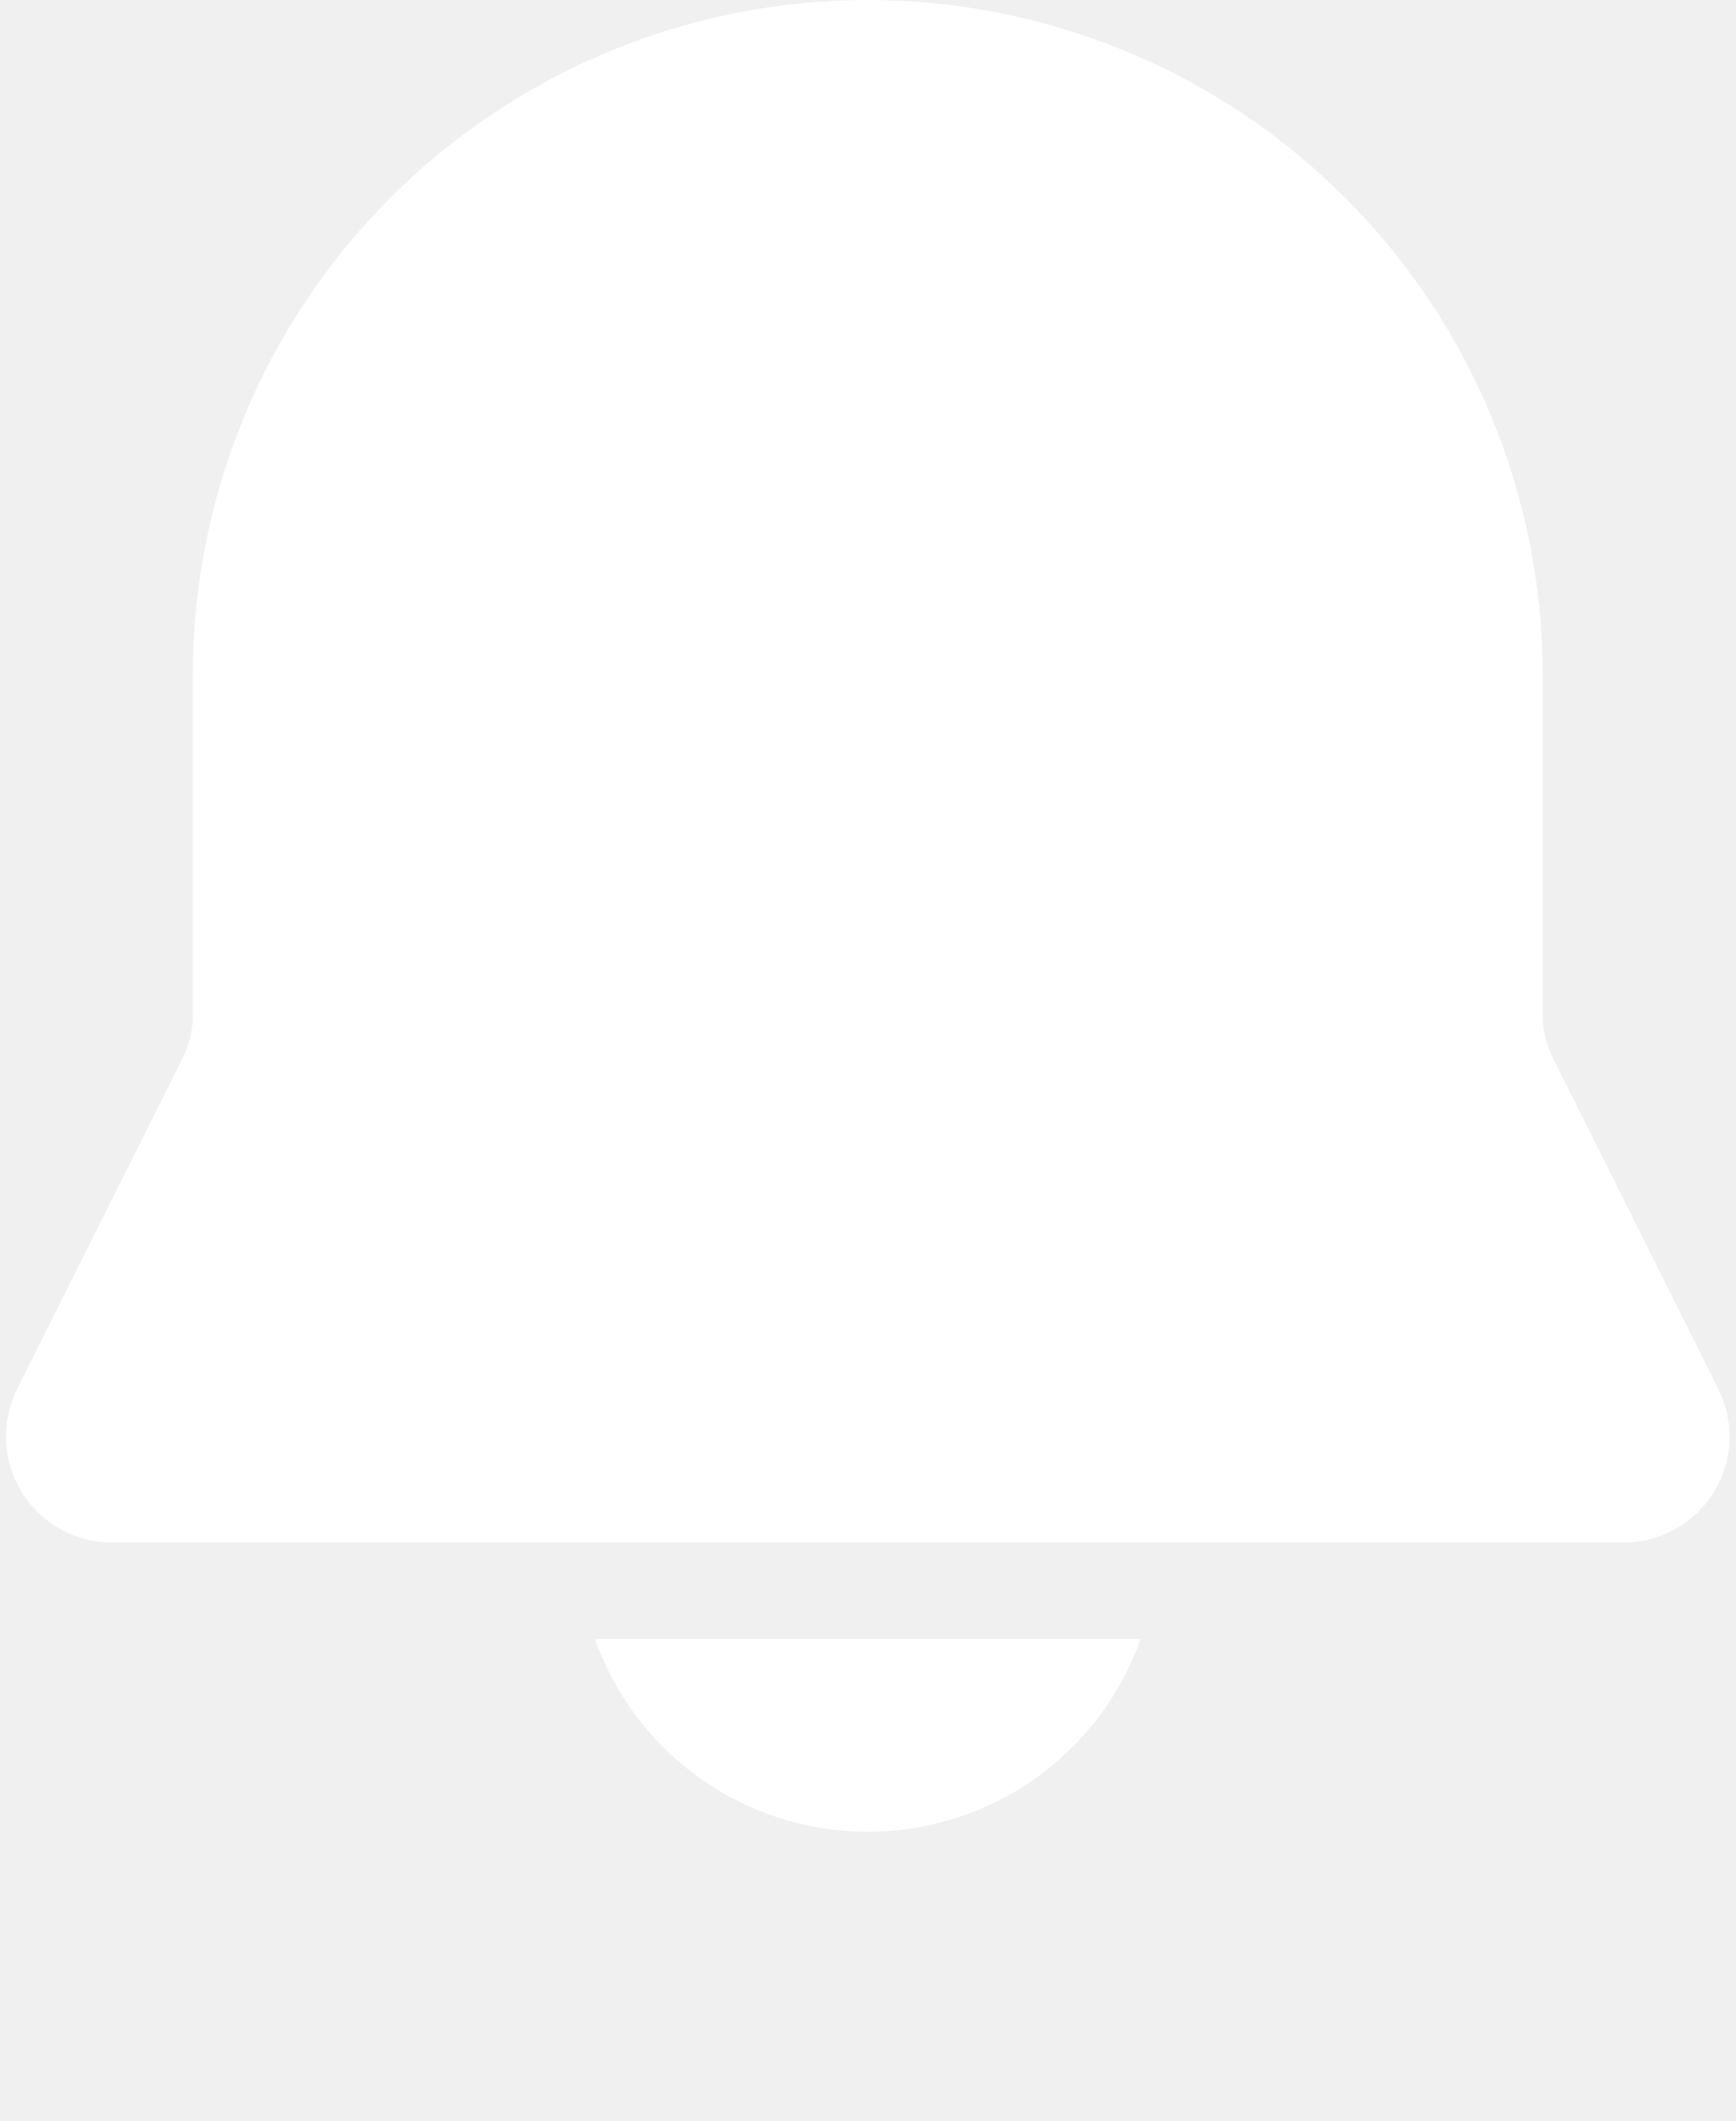
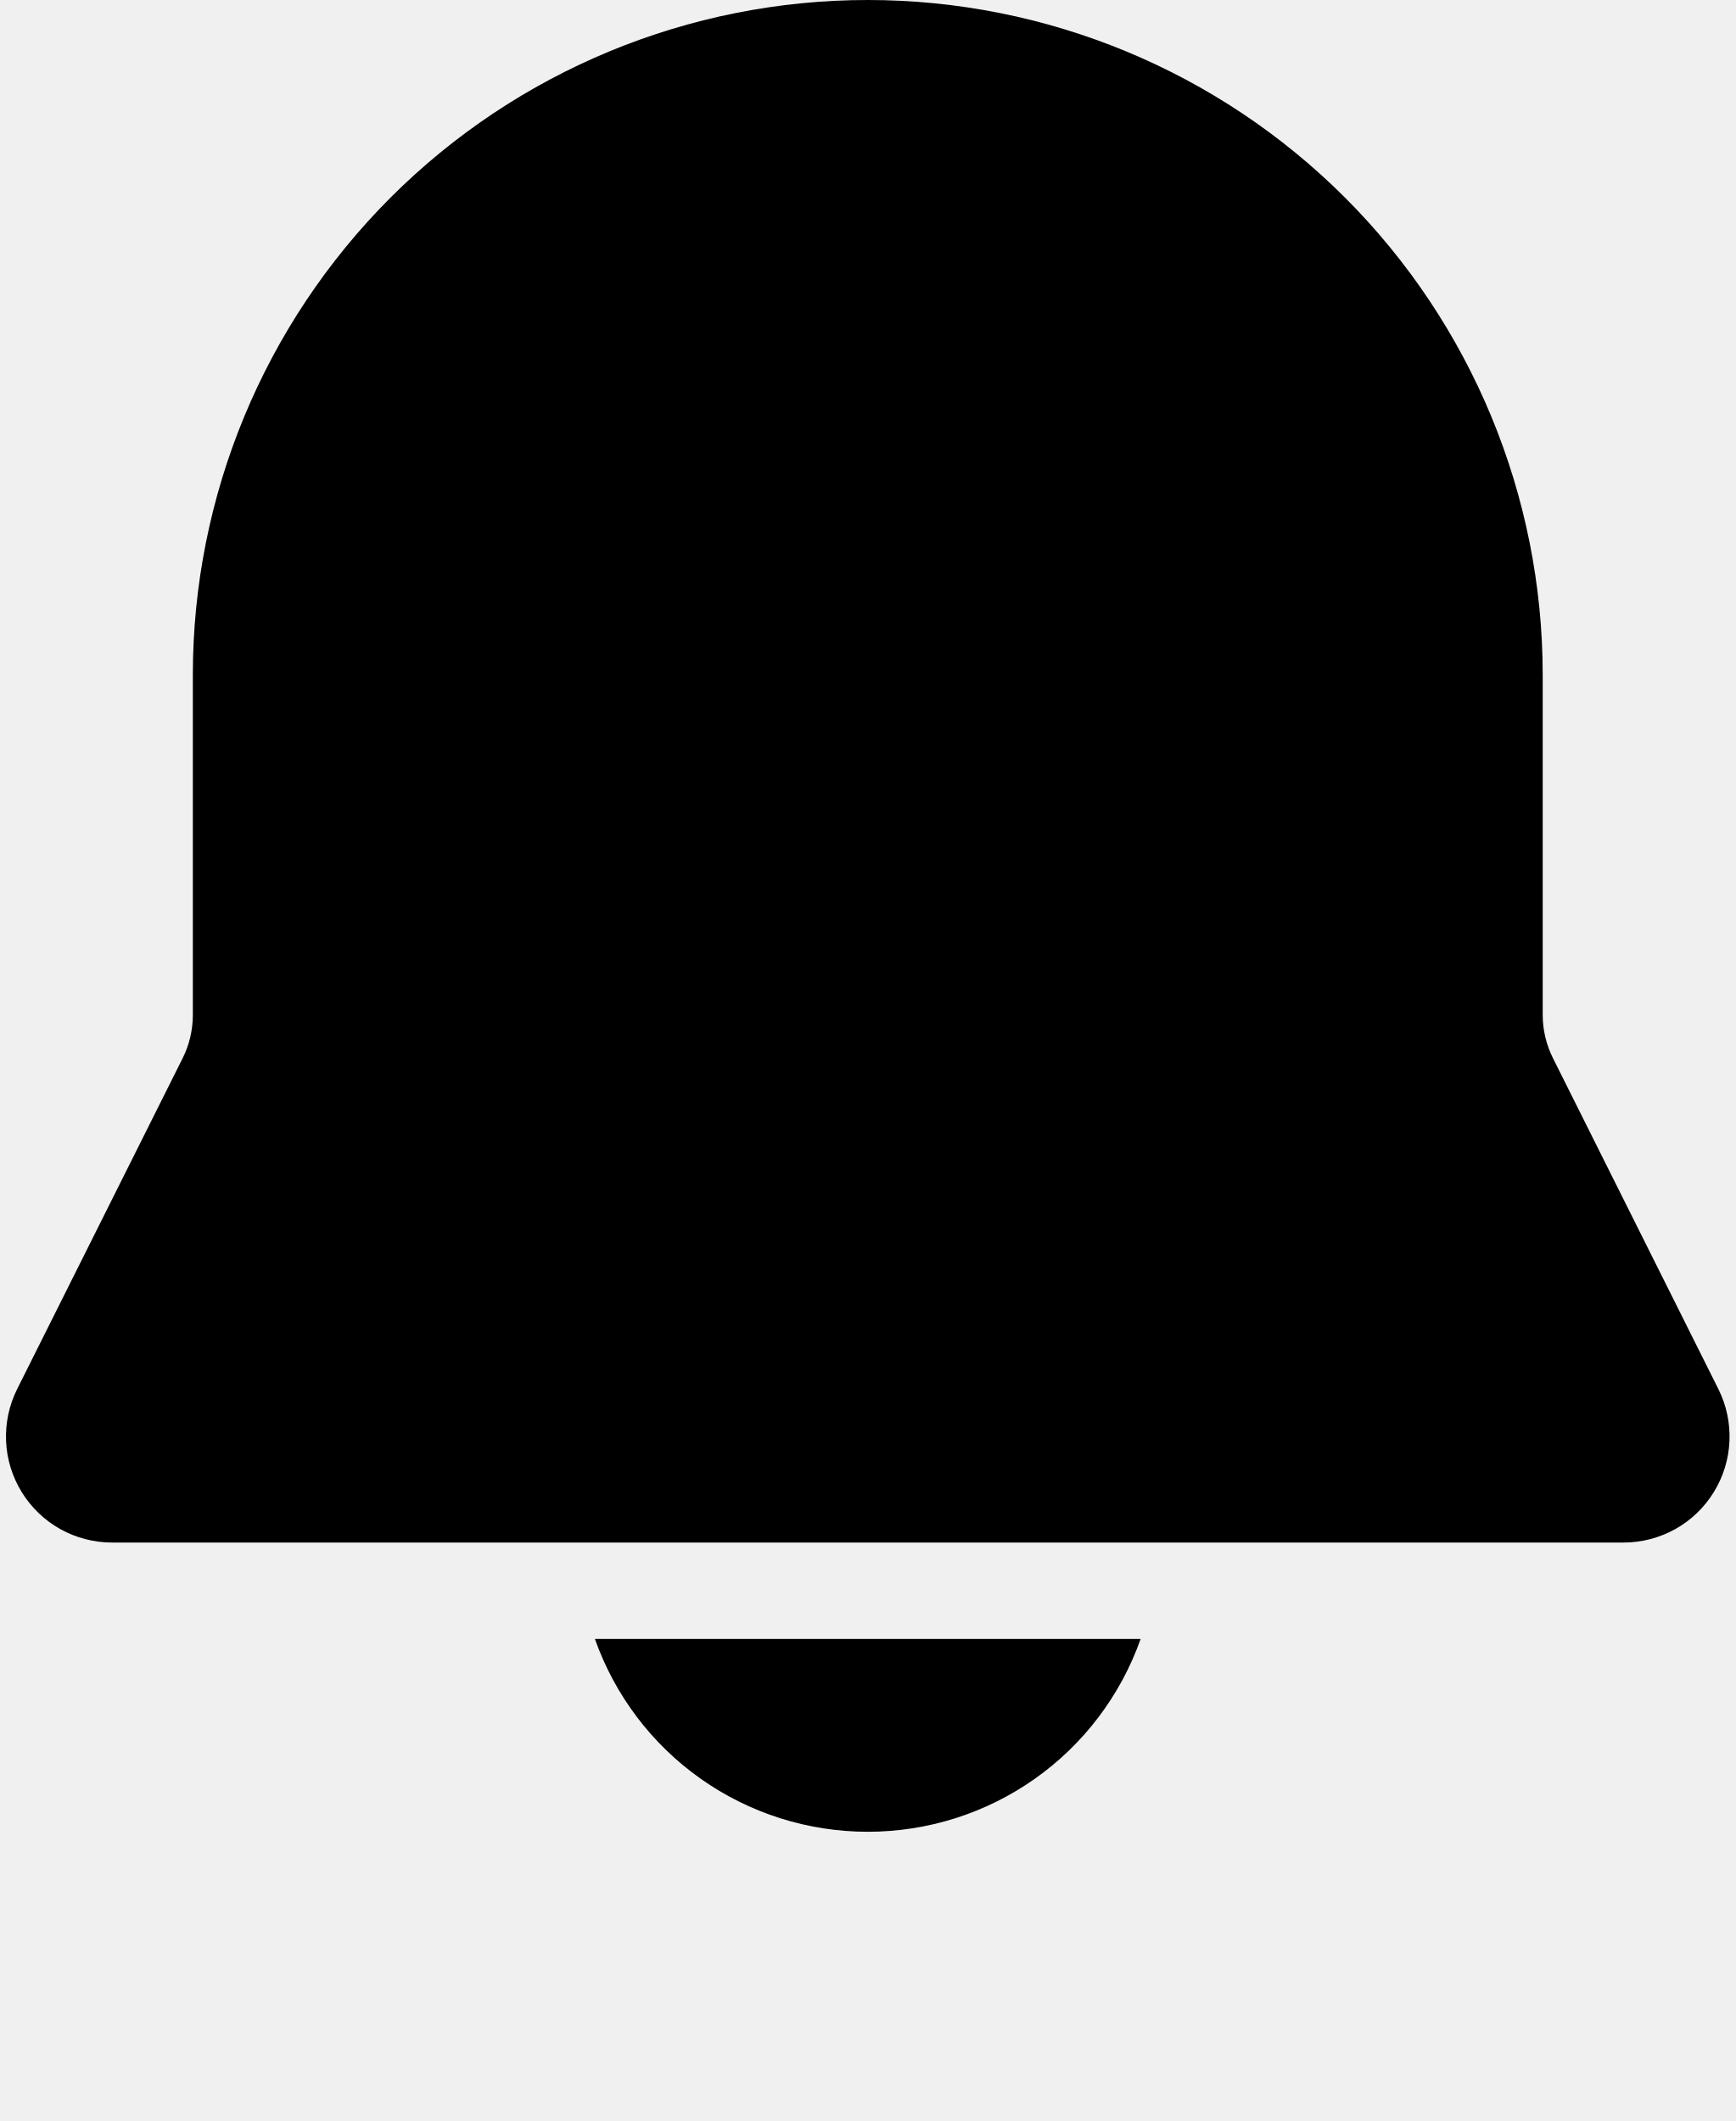
<svg xmlns="http://www.w3.org/2000/svg" width="18" height="22" viewBox="0 0 18 22" fill="none">
-   <path d="M9 0C7.144 0 5.363 0.737 4.05 2.05C2.738 3.363 2 5.143 2 7V10.528C2 10.683 1.964 10.836 1.895 10.975L0.178 14.408C0.094 14.576 0.055 14.762 0.063 14.949C0.071 15.137 0.128 15.319 0.226 15.478C0.325 15.638 0.463 15.77 0.626 15.861C0.79 15.952 0.975 16 1.162 16H16.838C17.026 16 17.21 15.952 17.374 15.861C17.538 15.77 17.675 15.638 17.774 15.478C17.872 15.319 17.929 15.137 17.937 14.949C17.945 14.762 17.906 14.576 17.822 14.408L16.106 10.975C16.037 10.836 16 10.683 16 10.528V7C16 5.143 15.263 3.363 13.95 2.05C12.637 0.737 10.857 0 9 0ZM9 19C8.379 19 7.774 18.808 7.267 18.45C6.76 18.092 6.377 17.585 6.17 17H11.83C11.623 17.585 11.24 18.092 10.733 18.45C10.226 18.808 9.621 19 9 19Z" fill="white" />
+   <path d="M9 0C7.144 0 5.363 0.737 4.05 2.05C2.738 3.363 2 5.143 2 7V10.528C2 10.683 1.964 10.836 1.895 10.975L0.178 14.408C0.094 14.576 0.055 14.762 0.063 14.949C0.071 15.137 0.128 15.319 0.226 15.478C0.325 15.638 0.463 15.77 0.626 15.861C0.79 15.952 0.975 16 1.162 16H16.838C17.026 16 17.21 15.952 17.374 15.861C17.538 15.77 17.675 15.638 17.774 15.478C17.872 15.319 17.929 15.137 17.937 14.949C17.945 14.762 17.906 14.576 17.822 14.408L16.106 10.975C16.037 10.836 16 10.683 16 10.528V7C16 5.143 15.263 3.363 13.95 2.05C12.637 0.737 10.857 0 9 0ZM9 19C8.379 19 7.774 18.808 7.267 18.45C6.76 18.092 6.377 17.585 6.17 17H11.83C11.623 17.585 11.24 18.092 10.733 18.45C10.226 18.808 9.621 19 9 19Z" fill="currentColor" />
</svg>
